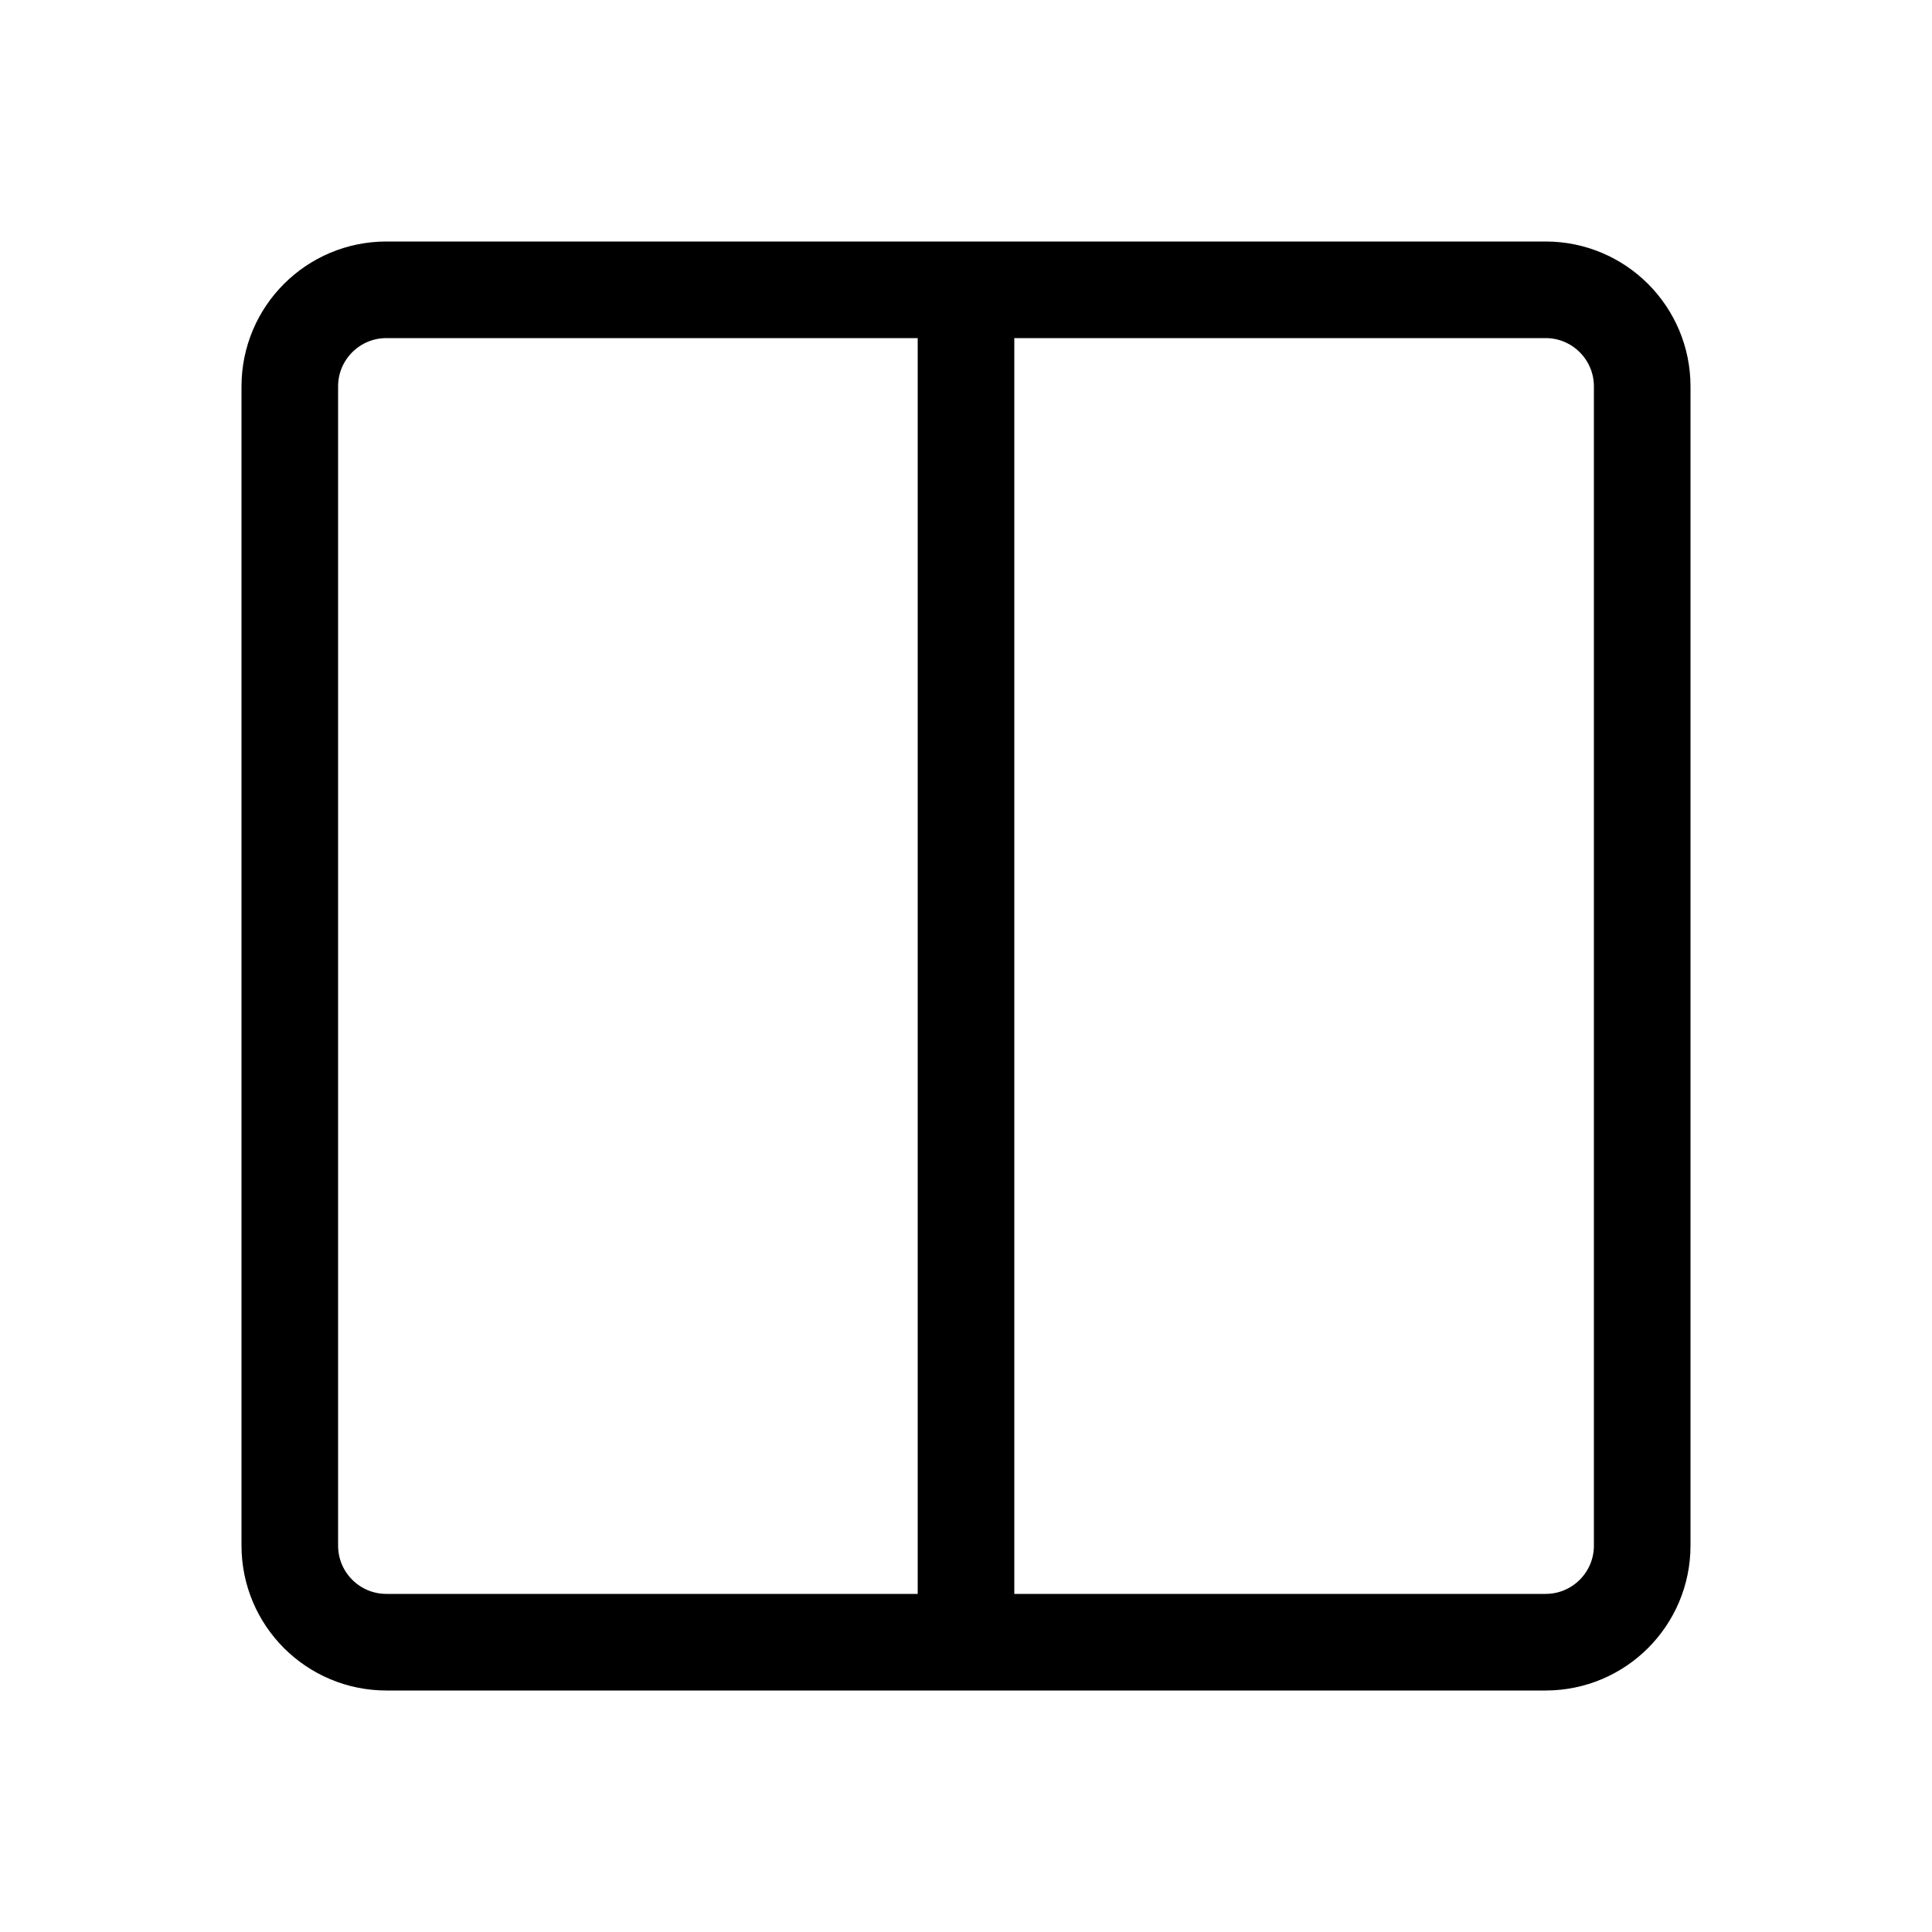
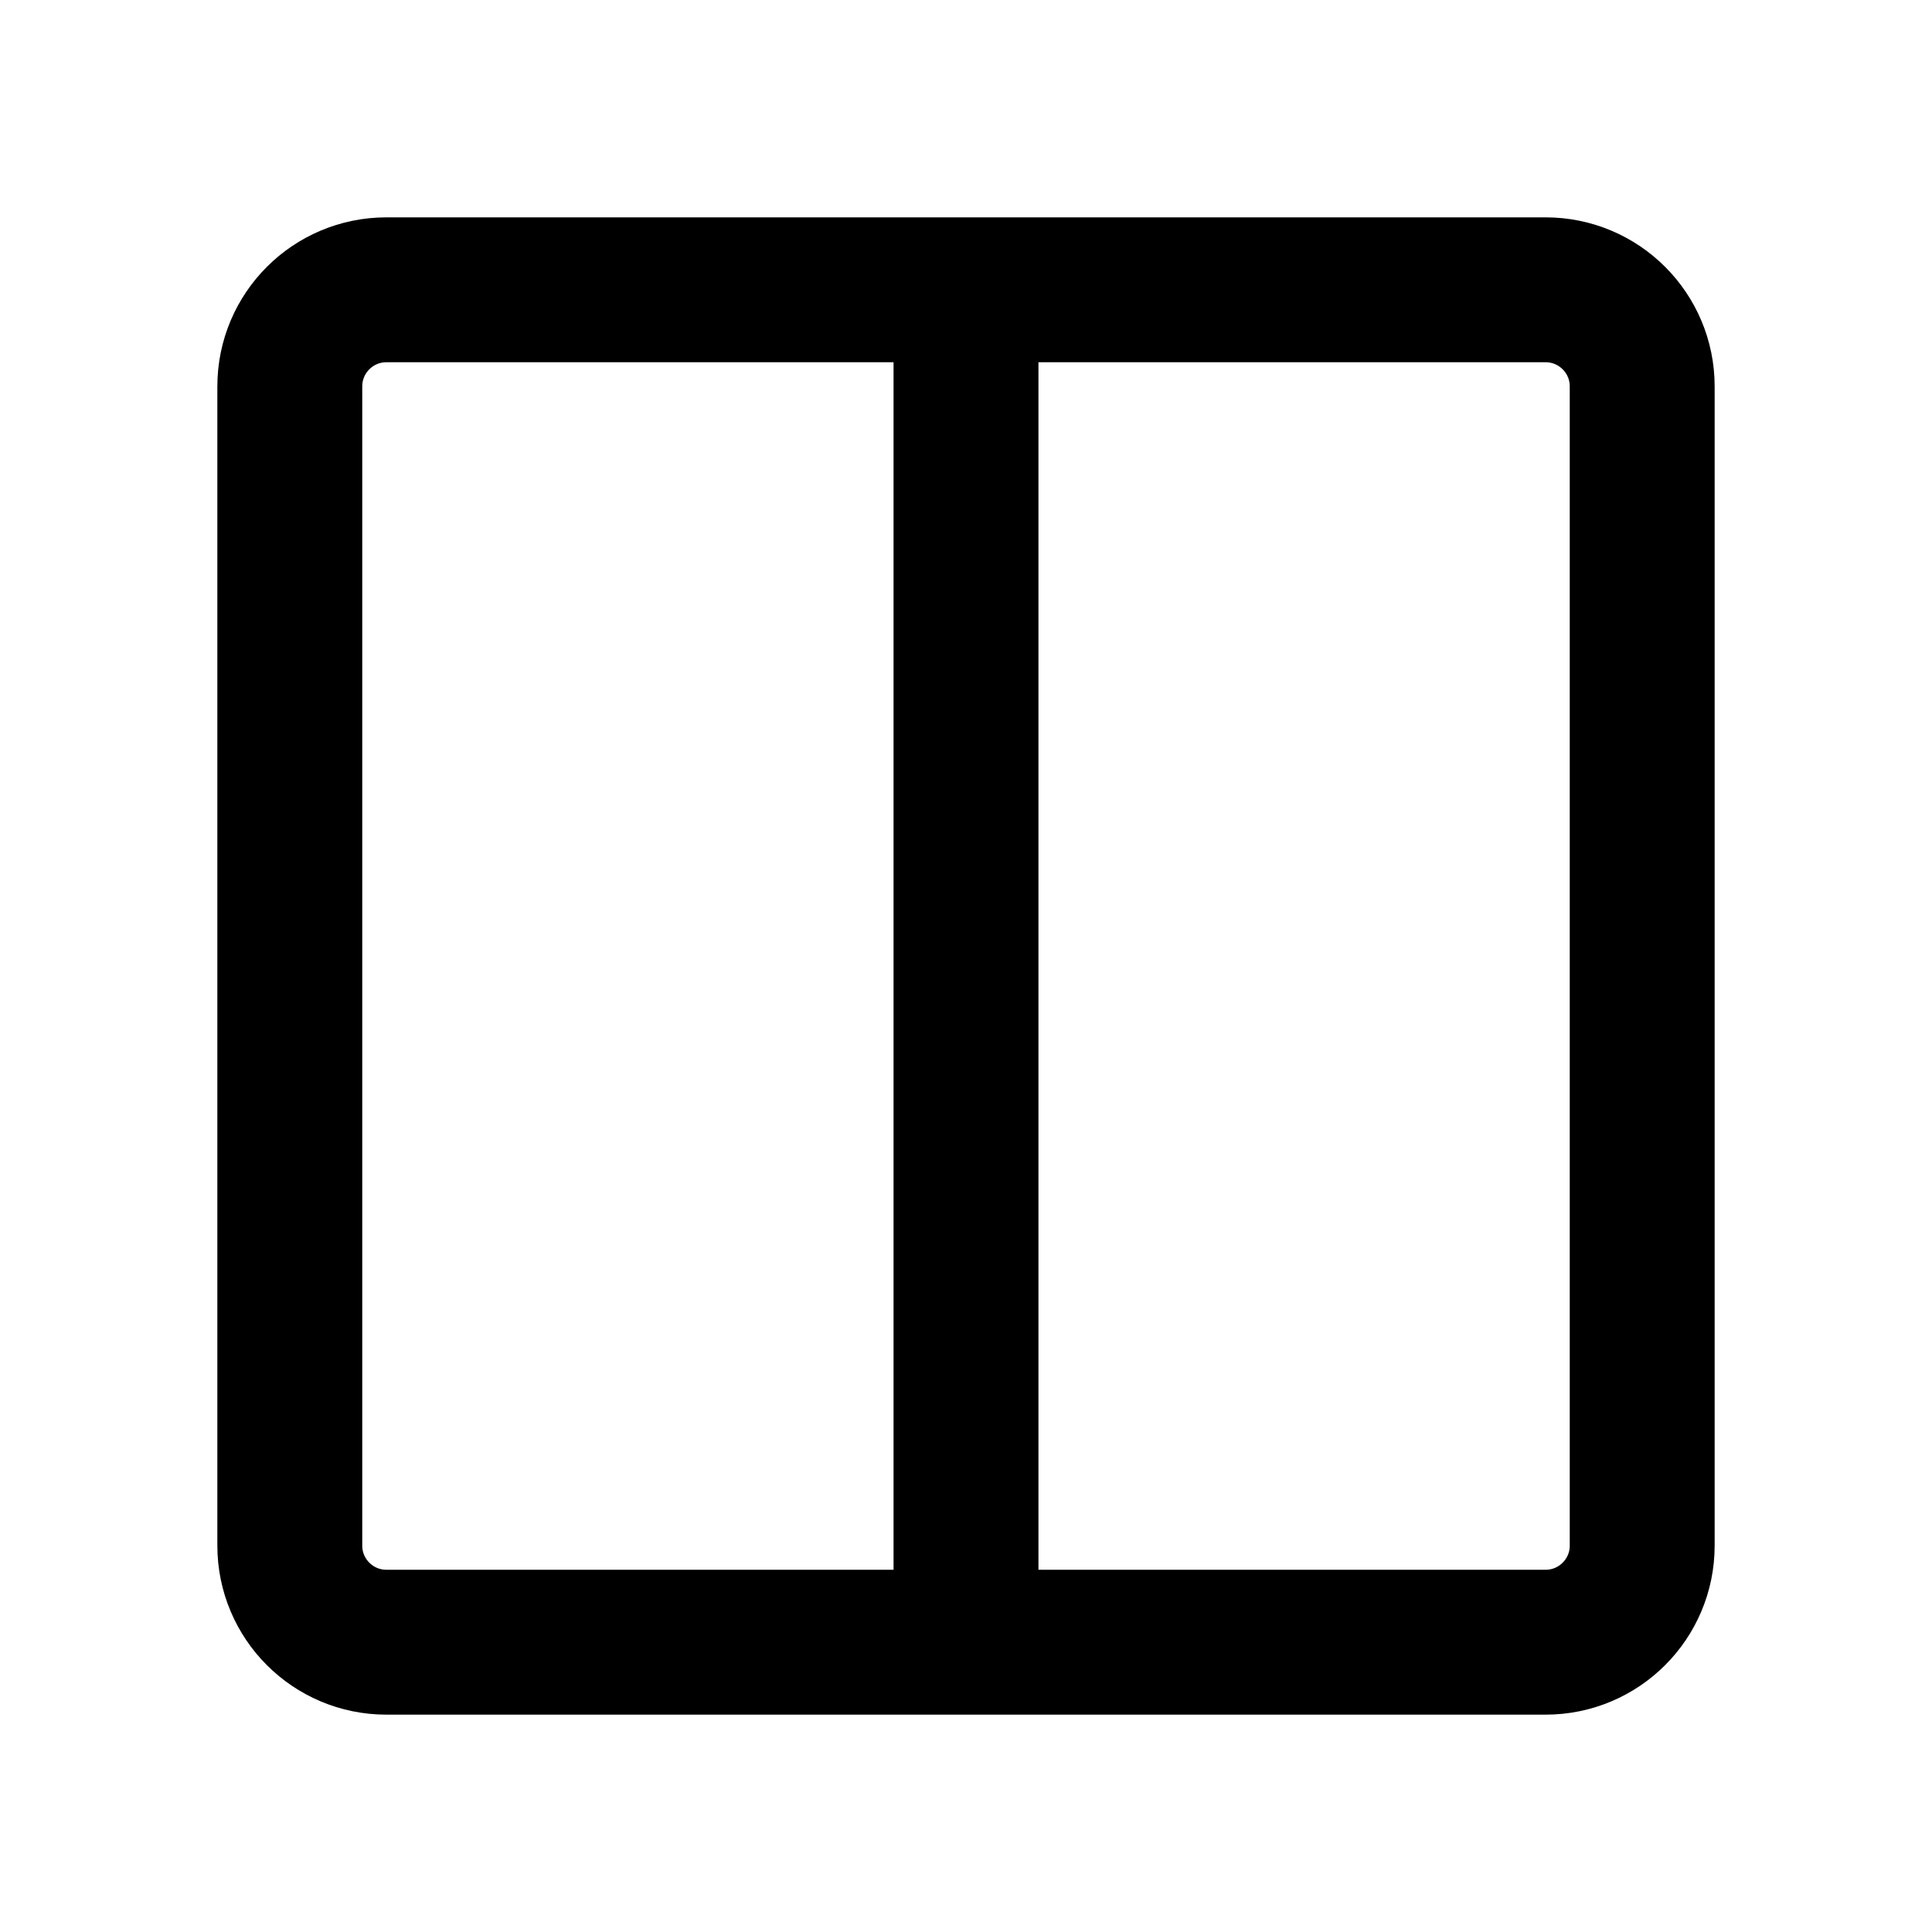
<svg xmlns="http://www.w3.org/2000/svg" width="20" height="20" viewBox="0 0 20 20">
-   <rect x="3" y="3" width="14" height="14" rx="1" fill="none" stroke="currentColor" stroke-width="1" />
-   <line x1="10" y1="3" x2="10" y2="17" stroke="currentColor" stroke-width="1" />
+   <rect x="3" y="3" width="14" height="14" rx="1" fill="none" stroke="currentColor" stroke-width="1.5" />
+   <line x1="10" y1="3" x2="10" y2="17" stroke="currentColor" stroke-width="1.5" />
</svg>
